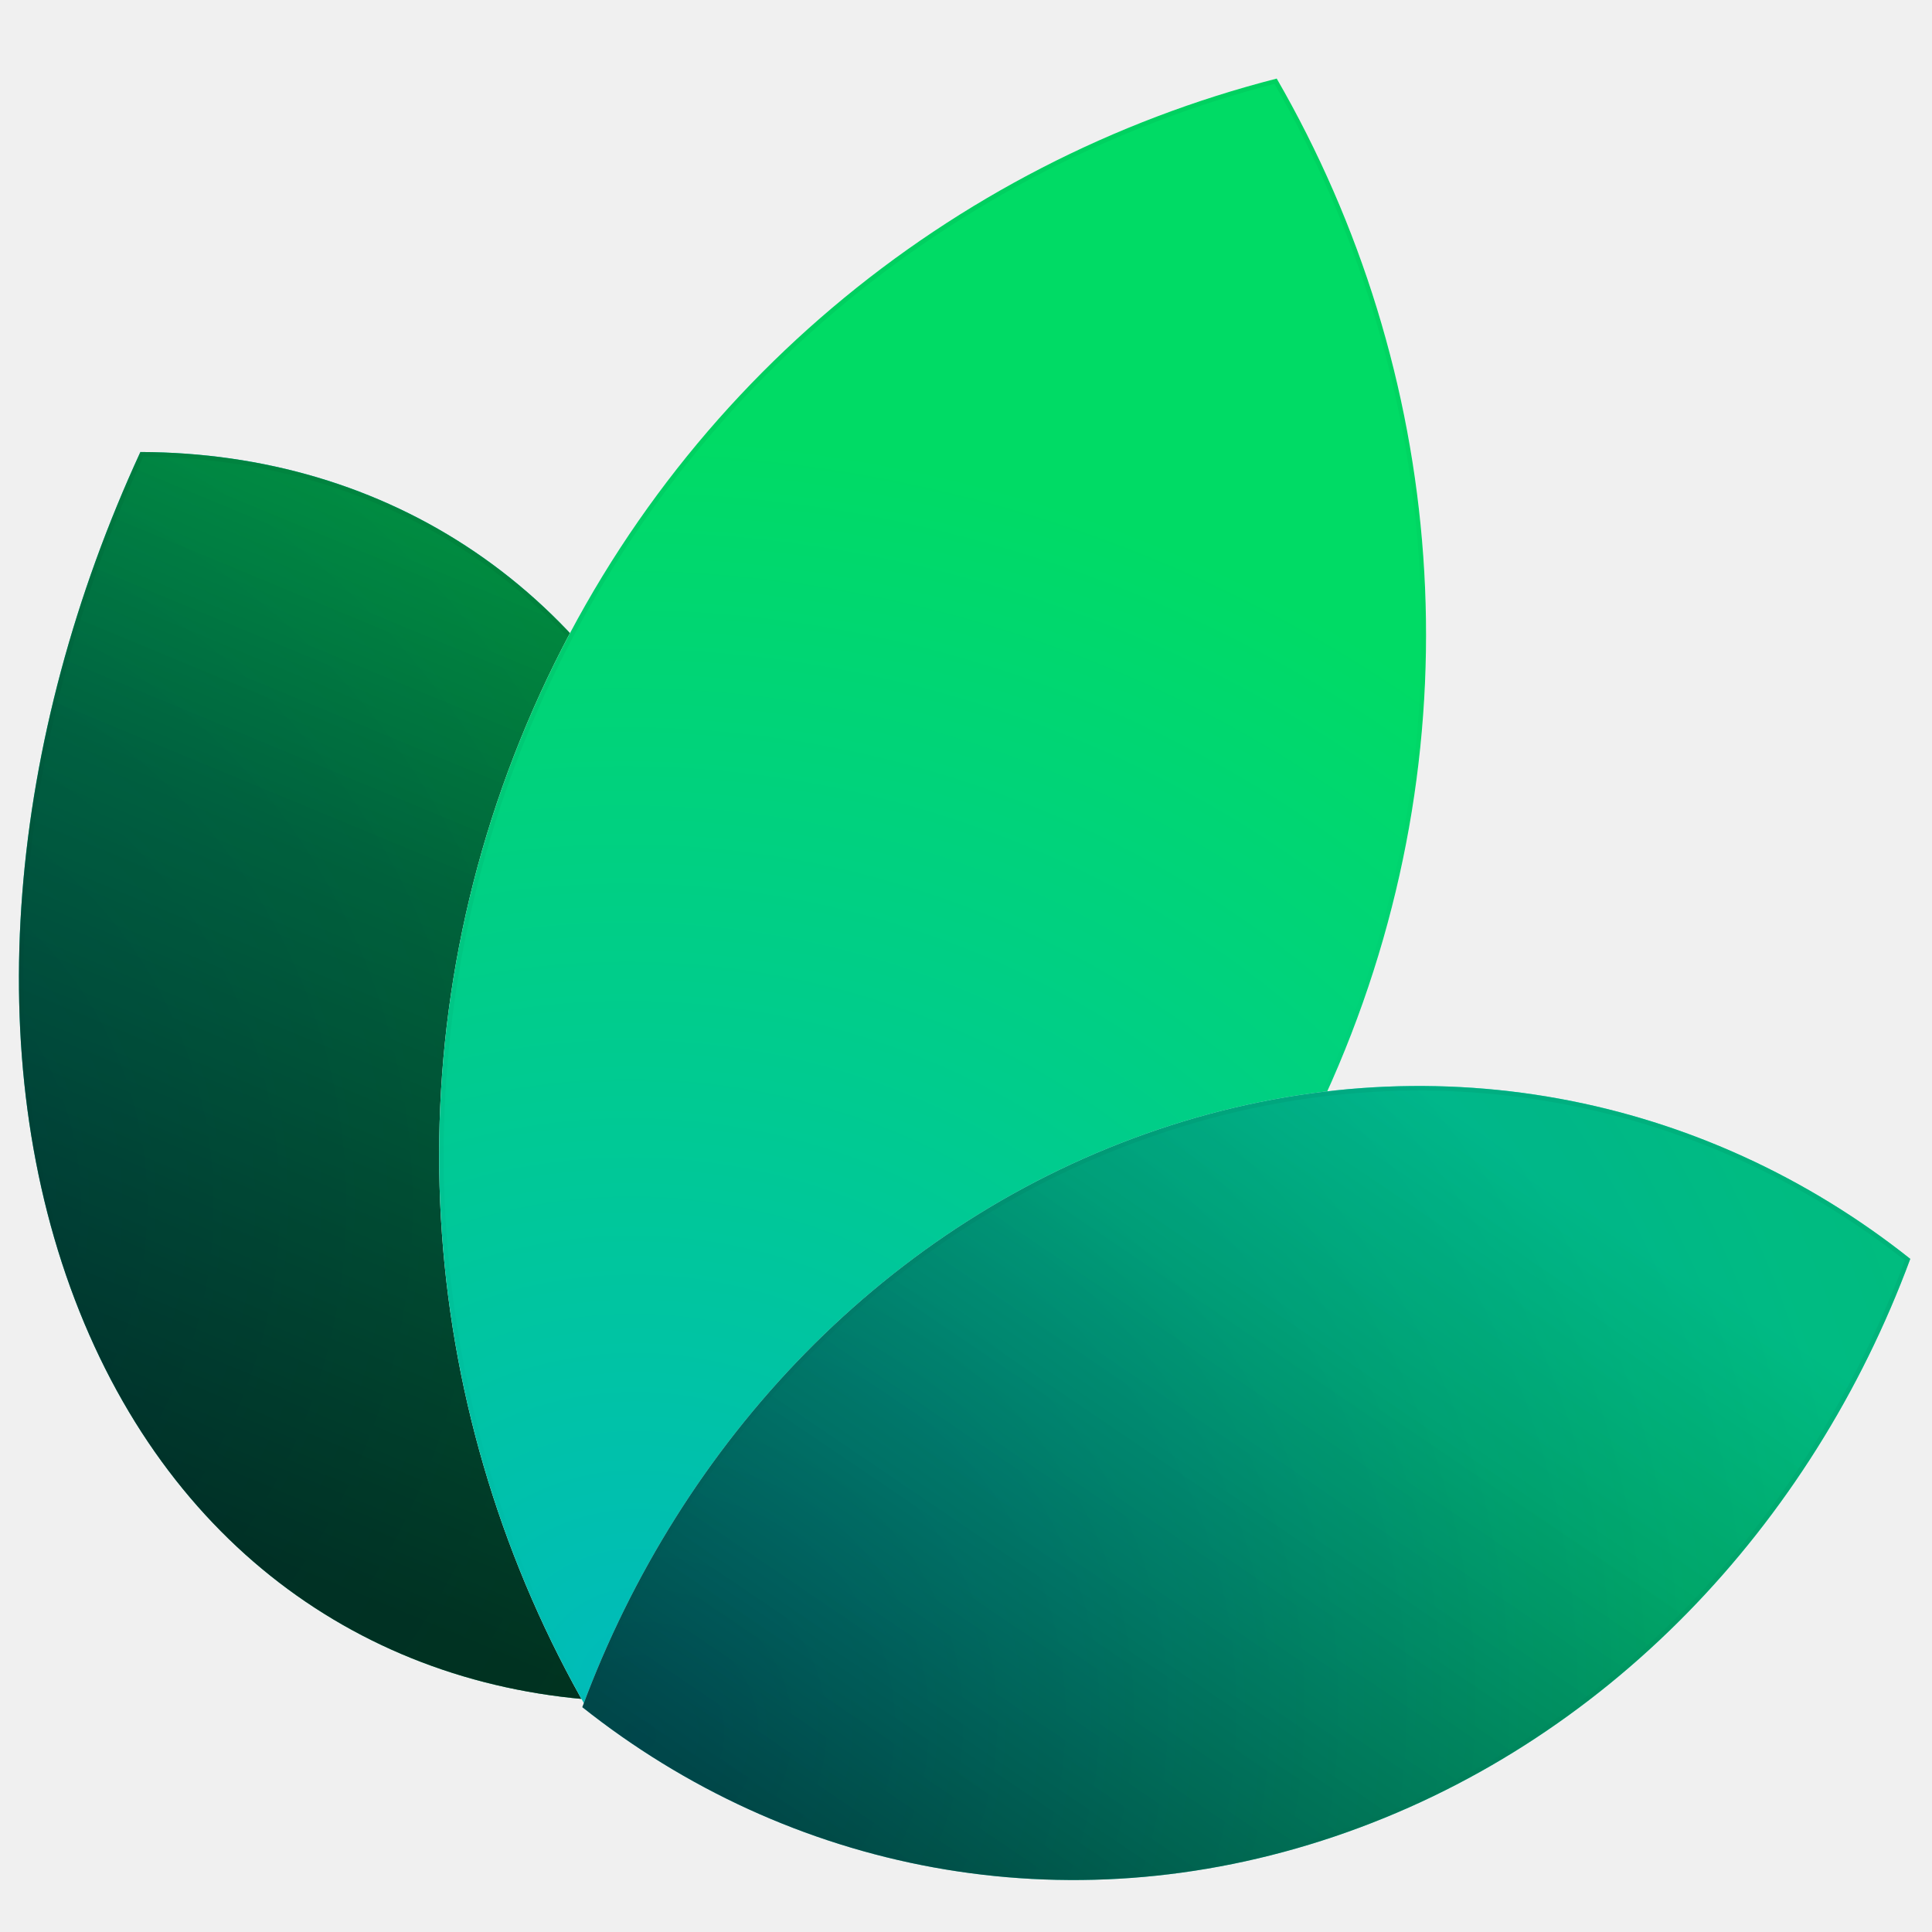
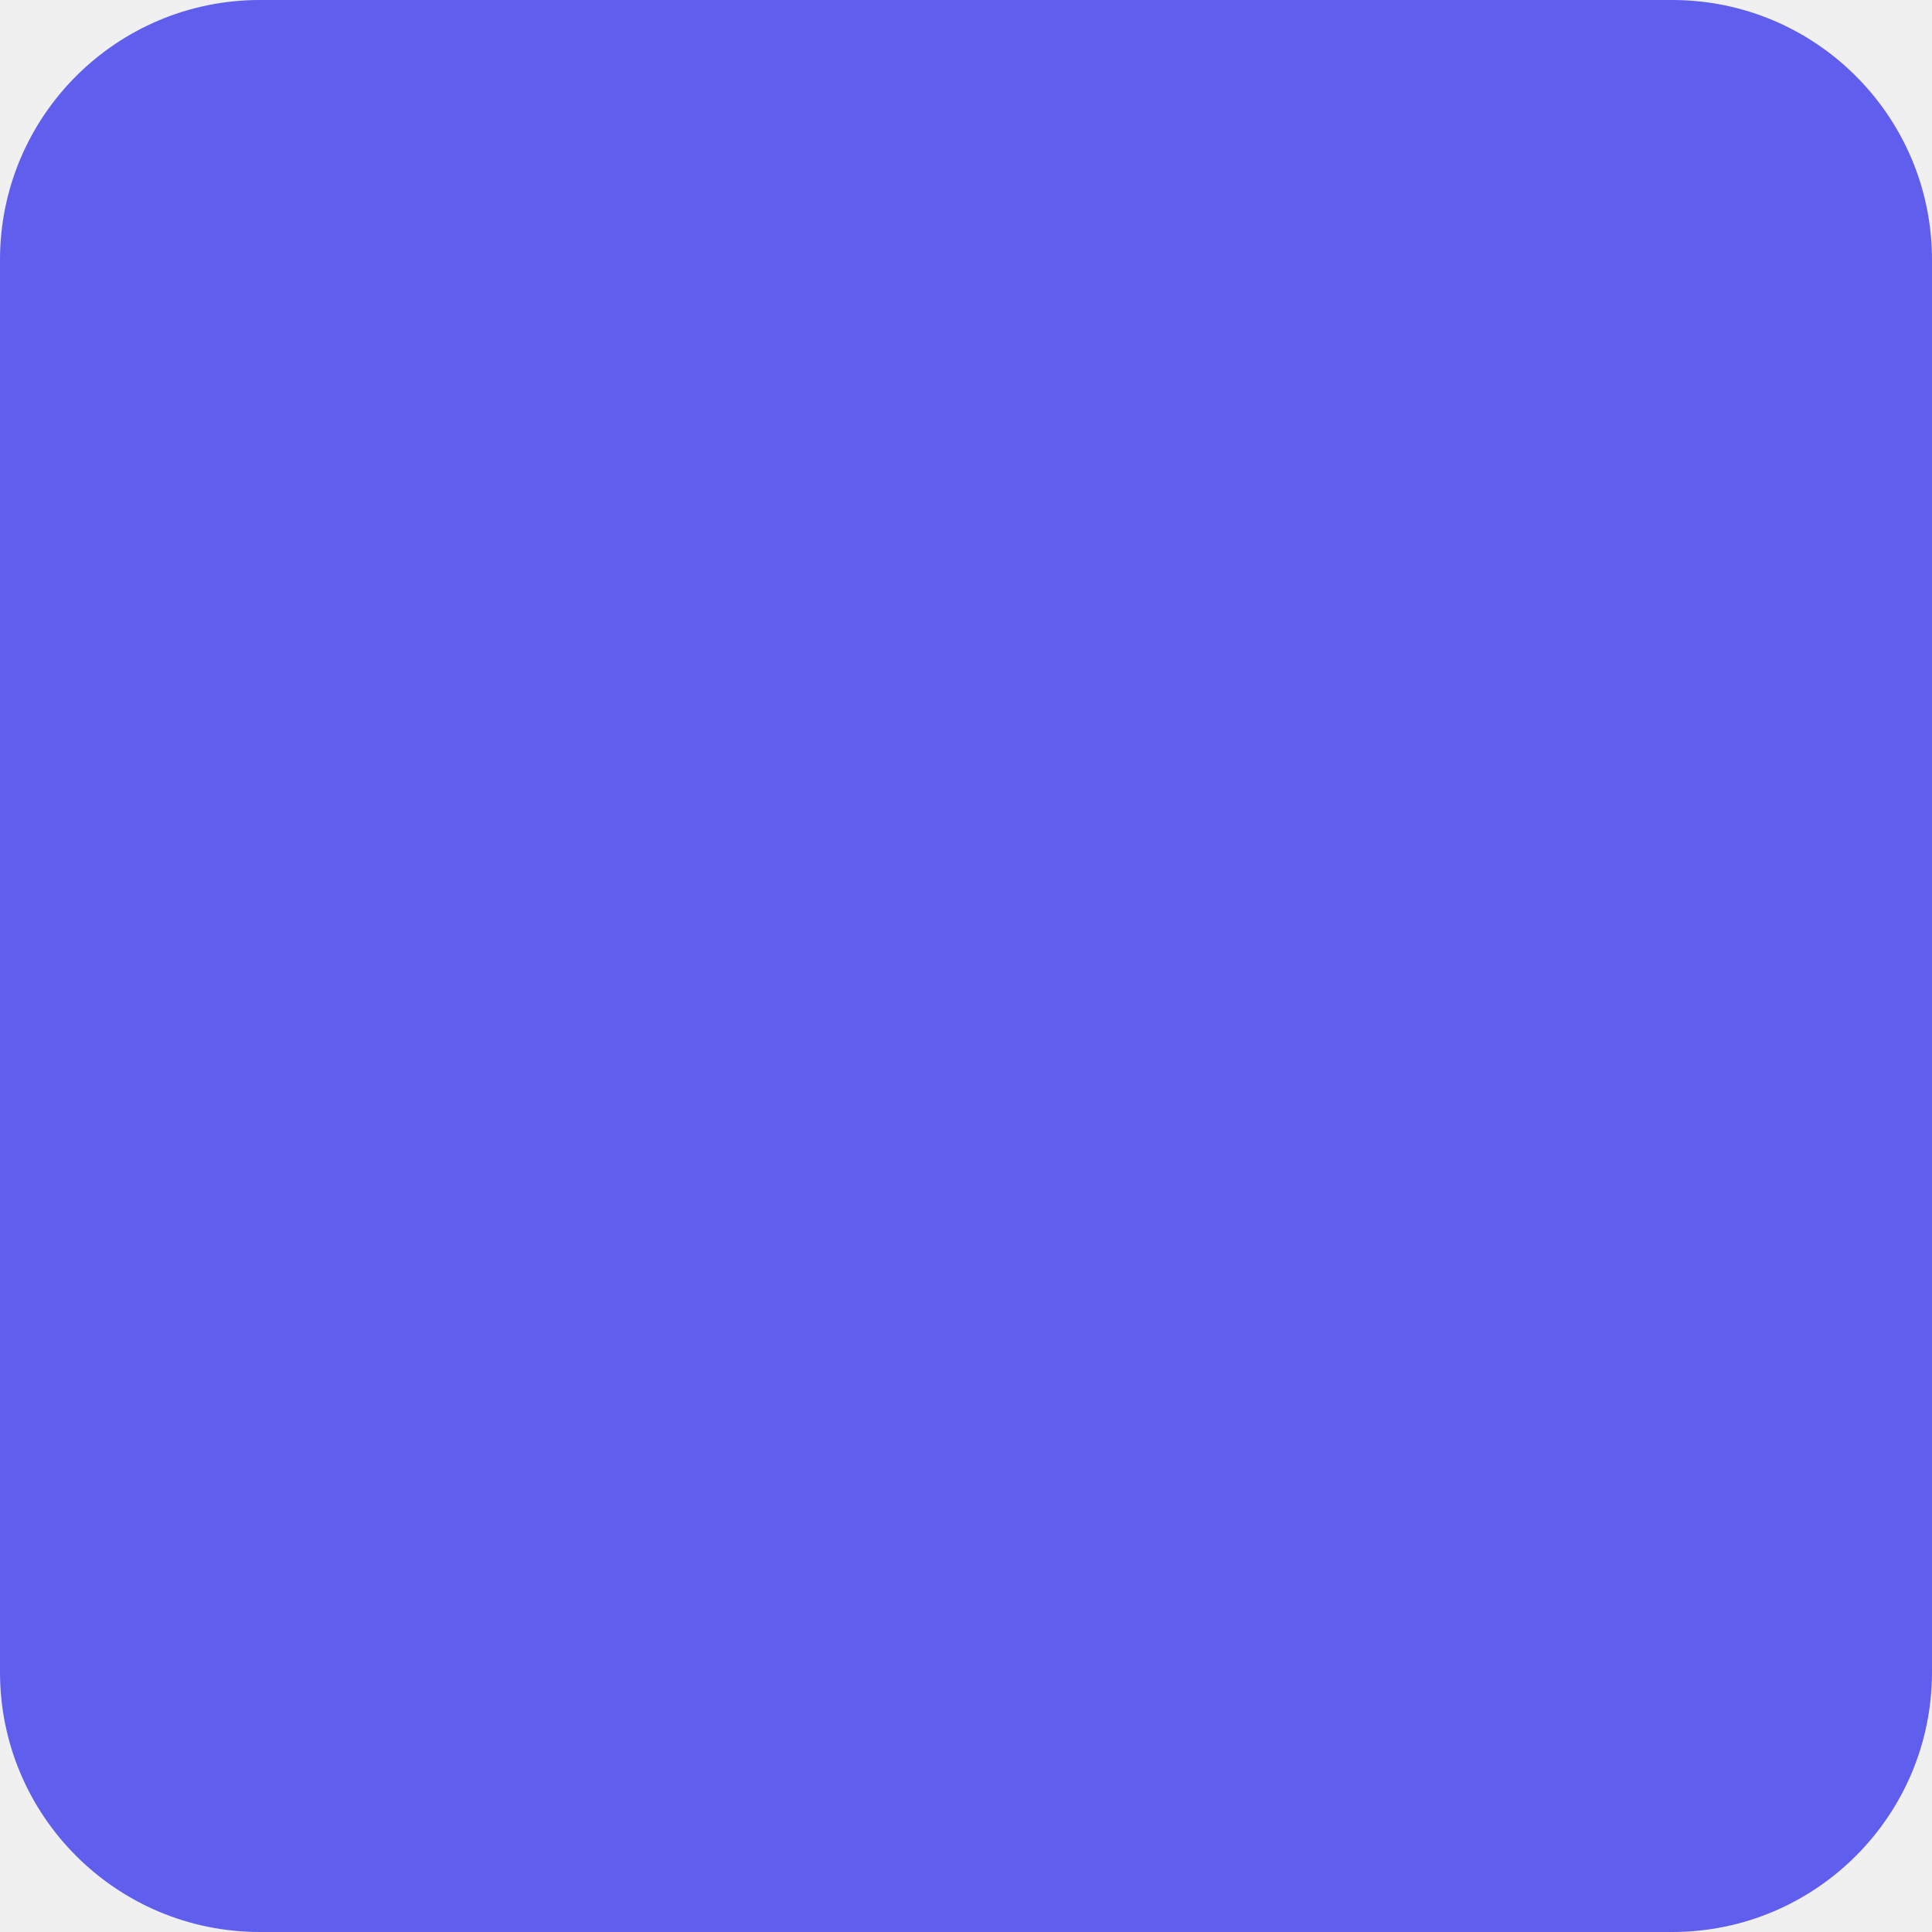
- <svg xmlns="http://www.w3.org/2000/svg" width="24" height="24" viewBox="0 0 24 24" fill="none">
-   <path d="M7.953 21.139C4.896 21.13 2.255 19.458 0.987 16.29C-0.28 13.121 0.109 9.163 1.744 5.615C4.801 5.624 7.442 7.296 8.71 10.465C9.977 13.633 9.588 17.591 7.953 21.139Z" fill="white" />
-   <path d="M7.953 21.139C4.896 21.13 2.255 19.458 0.987 16.29C-0.28 13.121 0.109 9.163 1.744 5.615C4.801 5.624 7.442 7.296 8.71 10.465C9.977 13.633 9.588 17.591 7.953 21.139Z" fill="url(#paint0_radial_101_2703)" />
-   <path d="M7.953 21.139C4.896 21.13 2.255 19.458 0.987 16.29C-0.28 13.121 0.109 9.163 1.744 5.615C4.801 5.624 7.442 7.296 8.71 10.465C9.977 13.633 9.588 17.591 7.953 21.139Z" fill="black" fill-opacity="0.5" style="mix-blend-mode:hard-light" />
-   <path d="M7.953 21.139C4.896 21.13 2.255 19.458 0.987 16.29C-0.28 13.121 0.109 9.163 1.744 5.615C4.801 5.624 7.442 7.296 8.71 10.465C9.977 13.633 9.588 17.591 7.953 21.139Z" fill="url(#paint1_linear_101_2703)" fill-opacity="0.5" style="mix-blend-mode:hard-light" />
-   <path d="M8.684 10.476C9.945 13.63 9.561 17.572 7.935 21.111C4.897 21.096 2.274 19.431 1.013 16.279C-0.248 13.124 0.136 9.182 1.762 5.643C4.8 5.659 7.423 7.324 8.684 10.476Z" stroke="url(#paint2_linear_101_2703)" stroke-opacity="0.05" stroke-width="0.056" />
-   <path d="M7.31 21.257C11.354 20.221 14.884 17.375 16.628 13.236C18.373 9.097 17.945 4.587 15.86 0.976C11.816 2.012 8.287 4.858 6.542 8.998C4.797 13.137 5.225 17.646 7.31 21.257Z" fill="white" />
-   <path d="M7.31 21.257C11.354 20.221 14.884 17.375 16.628 13.236C18.373 9.097 17.945 4.587 15.86 0.976C11.816 2.012 8.287 4.858 6.542 8.998C4.797 13.137 5.225 17.646 7.31 21.257Z" fill="url(#paint3_radial_101_2703)" />
-   <path d="M16.603 13.225C14.864 17.349 11.351 20.187 7.324 21.225C5.253 17.624 4.829 13.132 6.568 9.009C8.306 4.885 11.819 2.047 15.846 1.009C17.918 4.61 18.341 9.101 16.603 13.225Z" stroke="url(#paint4_linear_101_2703)" stroke-opacity="0.05" stroke-width="0.056" />
-   <path d="M7.234 21.207C9.789 23.237 13.21 23.951 16.577 22.814C19.944 21.677 22.506 18.945 23.73 15.638C21.175 13.608 17.754 12.894 14.387 14.031C11.02 15.168 8.458 17.901 7.234 21.207Z" fill="white" />
-   <path d="M7.234 21.207C9.789 23.237 13.21 23.951 16.577 22.814C19.944 21.677 22.506 18.945 23.73 15.638C21.175 13.608 17.754 12.894 14.387 14.031C11.02 15.168 8.458 17.901 7.234 21.207Z" fill="url(#paint5_radial_101_2703)" />
-   <path d="M7.234 21.207C9.789 23.237 13.21 23.951 16.577 22.814C19.944 21.677 22.506 18.945 23.73 15.638C21.175 13.608 17.754 12.894 14.387 14.031C11.02 15.168 8.458 17.901 7.234 21.207Z" fill="black" fill-opacity="0.2" style="mix-blend-mode:hard-light" />
-   <path d="M7.234 21.207C9.789 23.237 13.21 23.951 16.577 22.814C19.944 21.677 22.506 18.945 23.73 15.638C21.175 13.608 17.754 12.894 14.387 14.031C11.02 15.168 8.458 17.901 7.234 21.207Z" fill="url(#paint6_linear_101_2703)" fill-opacity="0.5" style="mix-blend-mode:hard-light" />
-   <path d="M16.568 22.787C13.218 23.918 9.814 23.212 7.267 21.198C8.492 17.907 11.044 15.189 14.396 14.058C17.747 12.927 21.15 13.633 23.697 15.648C22.472 18.938 19.92 21.656 16.568 22.787Z" stroke="url(#paint7_linear_101_2703)" stroke-opacity="0.05" stroke-width="0.056" />
-   <defs>
-     <radialGradient id="paint0_radial_101_2703" cx="0" cy="0" r="1" gradientUnits="userSpaceOnUse" gradientTransform="translate(-3.00503 15.023) rotate(-10.029) scale(17.9572 17.784)">
-       <stop stop-color="#00B0BB" />
-       <stop offset="1" stop-color="#00DB65" />
-     </radialGradient>
-     <linearGradient id="paint1_linear_101_2703" x1="7.39" y1="4.813" x2="1.63" y2="18.689" gradientUnits="userSpaceOnUse">
-       <stop stop-color="#18E299" />
-       <stop offset="1" />
-     </linearGradient>
-     <linearGradient id="paint2_linear_101_2703" x1="7.948" y1="8.016" x2="1.761" y2="18.746" gradientUnits="userSpaceOnUse">
-       <stop />
-       <stop offset="1" stop-opacity="0" />
-     </linearGradient>
-     <radialGradient id="paint3_radial_101_2703" cx="0" cy="0" r="1" gradientUnits="userSpaceOnUse" gradientTransform="translate(8.11404 20.8822) rotate(-75.7542) scale(21.6246 23.7772)">
-       <stop stop-color="#00BBBB" />
-       <stop offset="0.713" stop-color="#00DB65" />
-     </radialGradient>
-     <linearGradient id="paint4_linear_101_2703" x1="7.602" y1="5.871" x2="15.556" y2="16.372" gradientUnits="userSpaceOnUse">
-       <stop />
-       <stop offset="1" stop-opacity="0" />
-     </linearGradient>
-     <radialGradient id="paint5_radial_101_2703" cx="0" cy="0" r="1" gradientUnits="userSpaceOnUse" gradientTransform="translate(7.84537 21.5181) rotate(-20.3525) scale(18.5603 17.32)">
-       <stop stop-color="#00B0BB" />
-       <stop offset="1" stop-color="#00DB65" />
-     </radialGradient>
-     <linearGradient id="paint6_linear_101_2703" x1="16.808" y1="13.007" x2="10.041" y2="22.994" gradientUnits="userSpaceOnUse">
-       <stop stop-color="#00B1BC" />
-       <stop offset="1" />
-     </linearGradient>
-     <linearGradient id="paint7_linear_101_2703" x1="16.808" y1="13.007" x2="14.169" y2="23.841" gradientUnits="userSpaceOnUse">
-       <stop />
-       <stop offset="1" stop-opacity="0" />
-     </linearGradient>
-   </defs>
+ <svg xmlns="http://www.w3.org/2000/svg" width="32" height="32" viewBox="0 0 32 32" fill="none">
+   <path d="M27.696 0H4.304C1.927 0 0 1.927 0 4.304V27.696C0 30.073 1.927 32 4.304 32H27.696C30.073 32 32 30.073 32 27.696V4.304C32 1.927 30.073 0 27.696 0Z" fill="#605EED" />
</svg>
